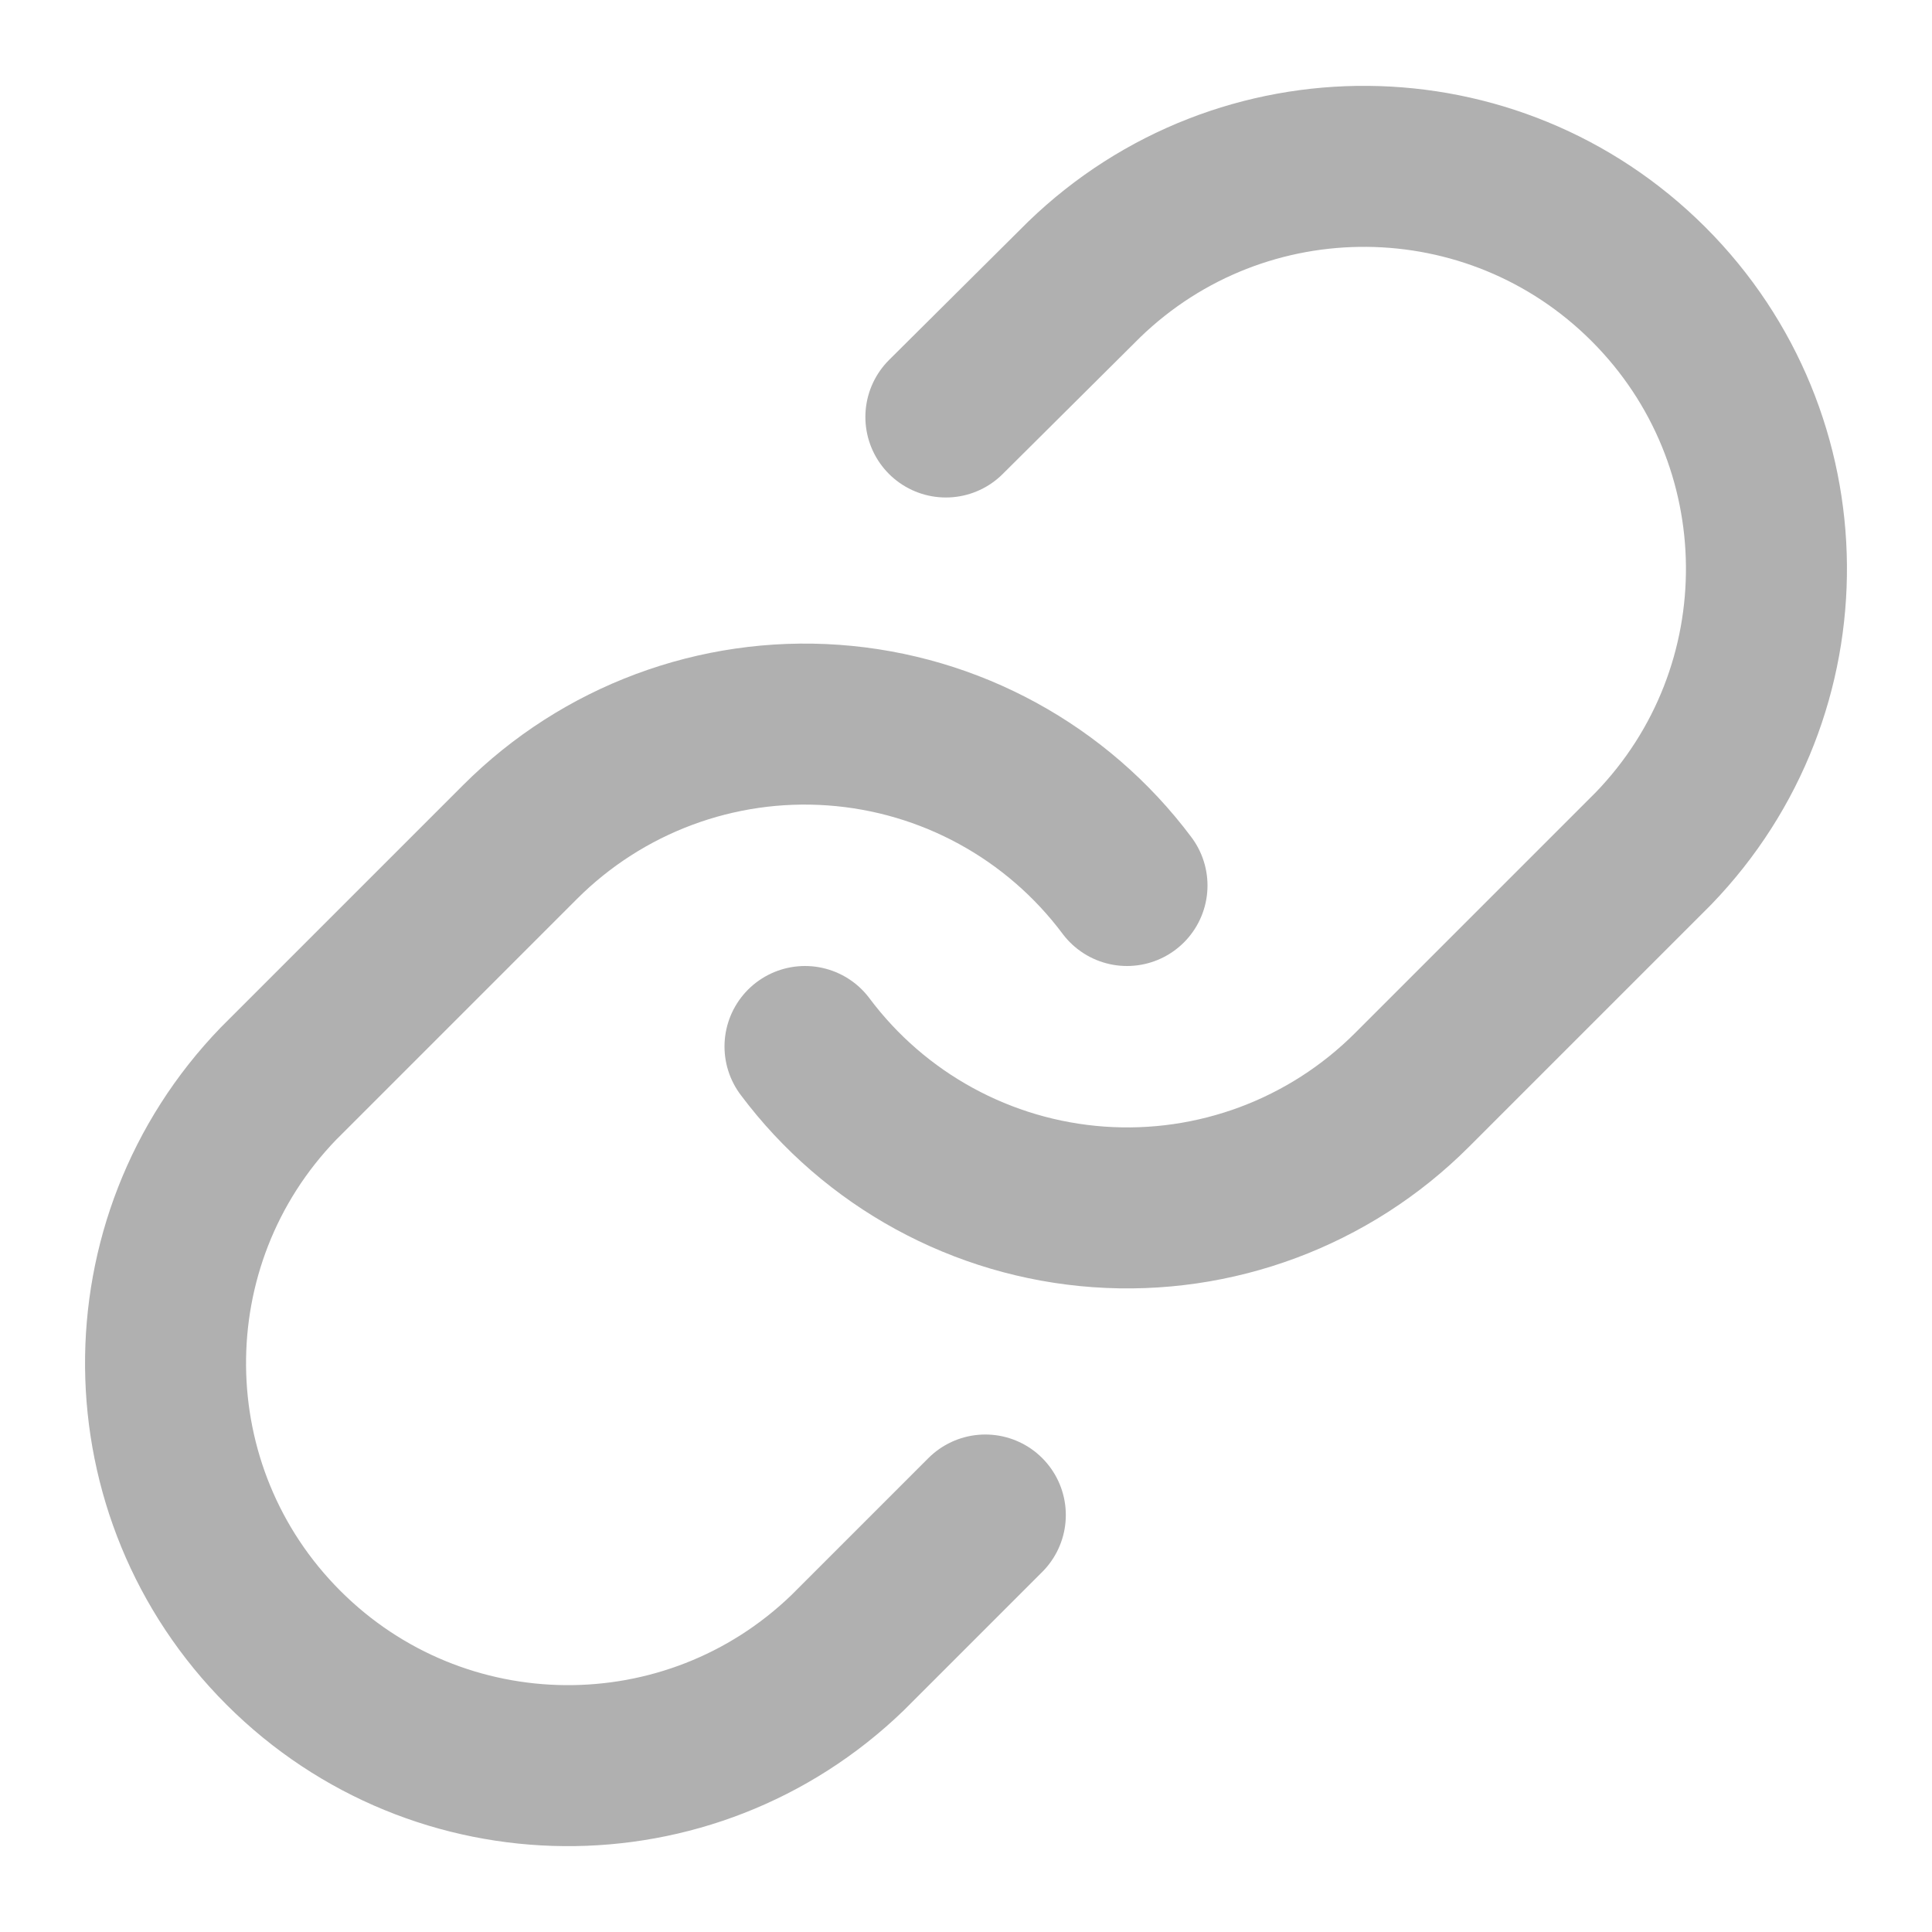
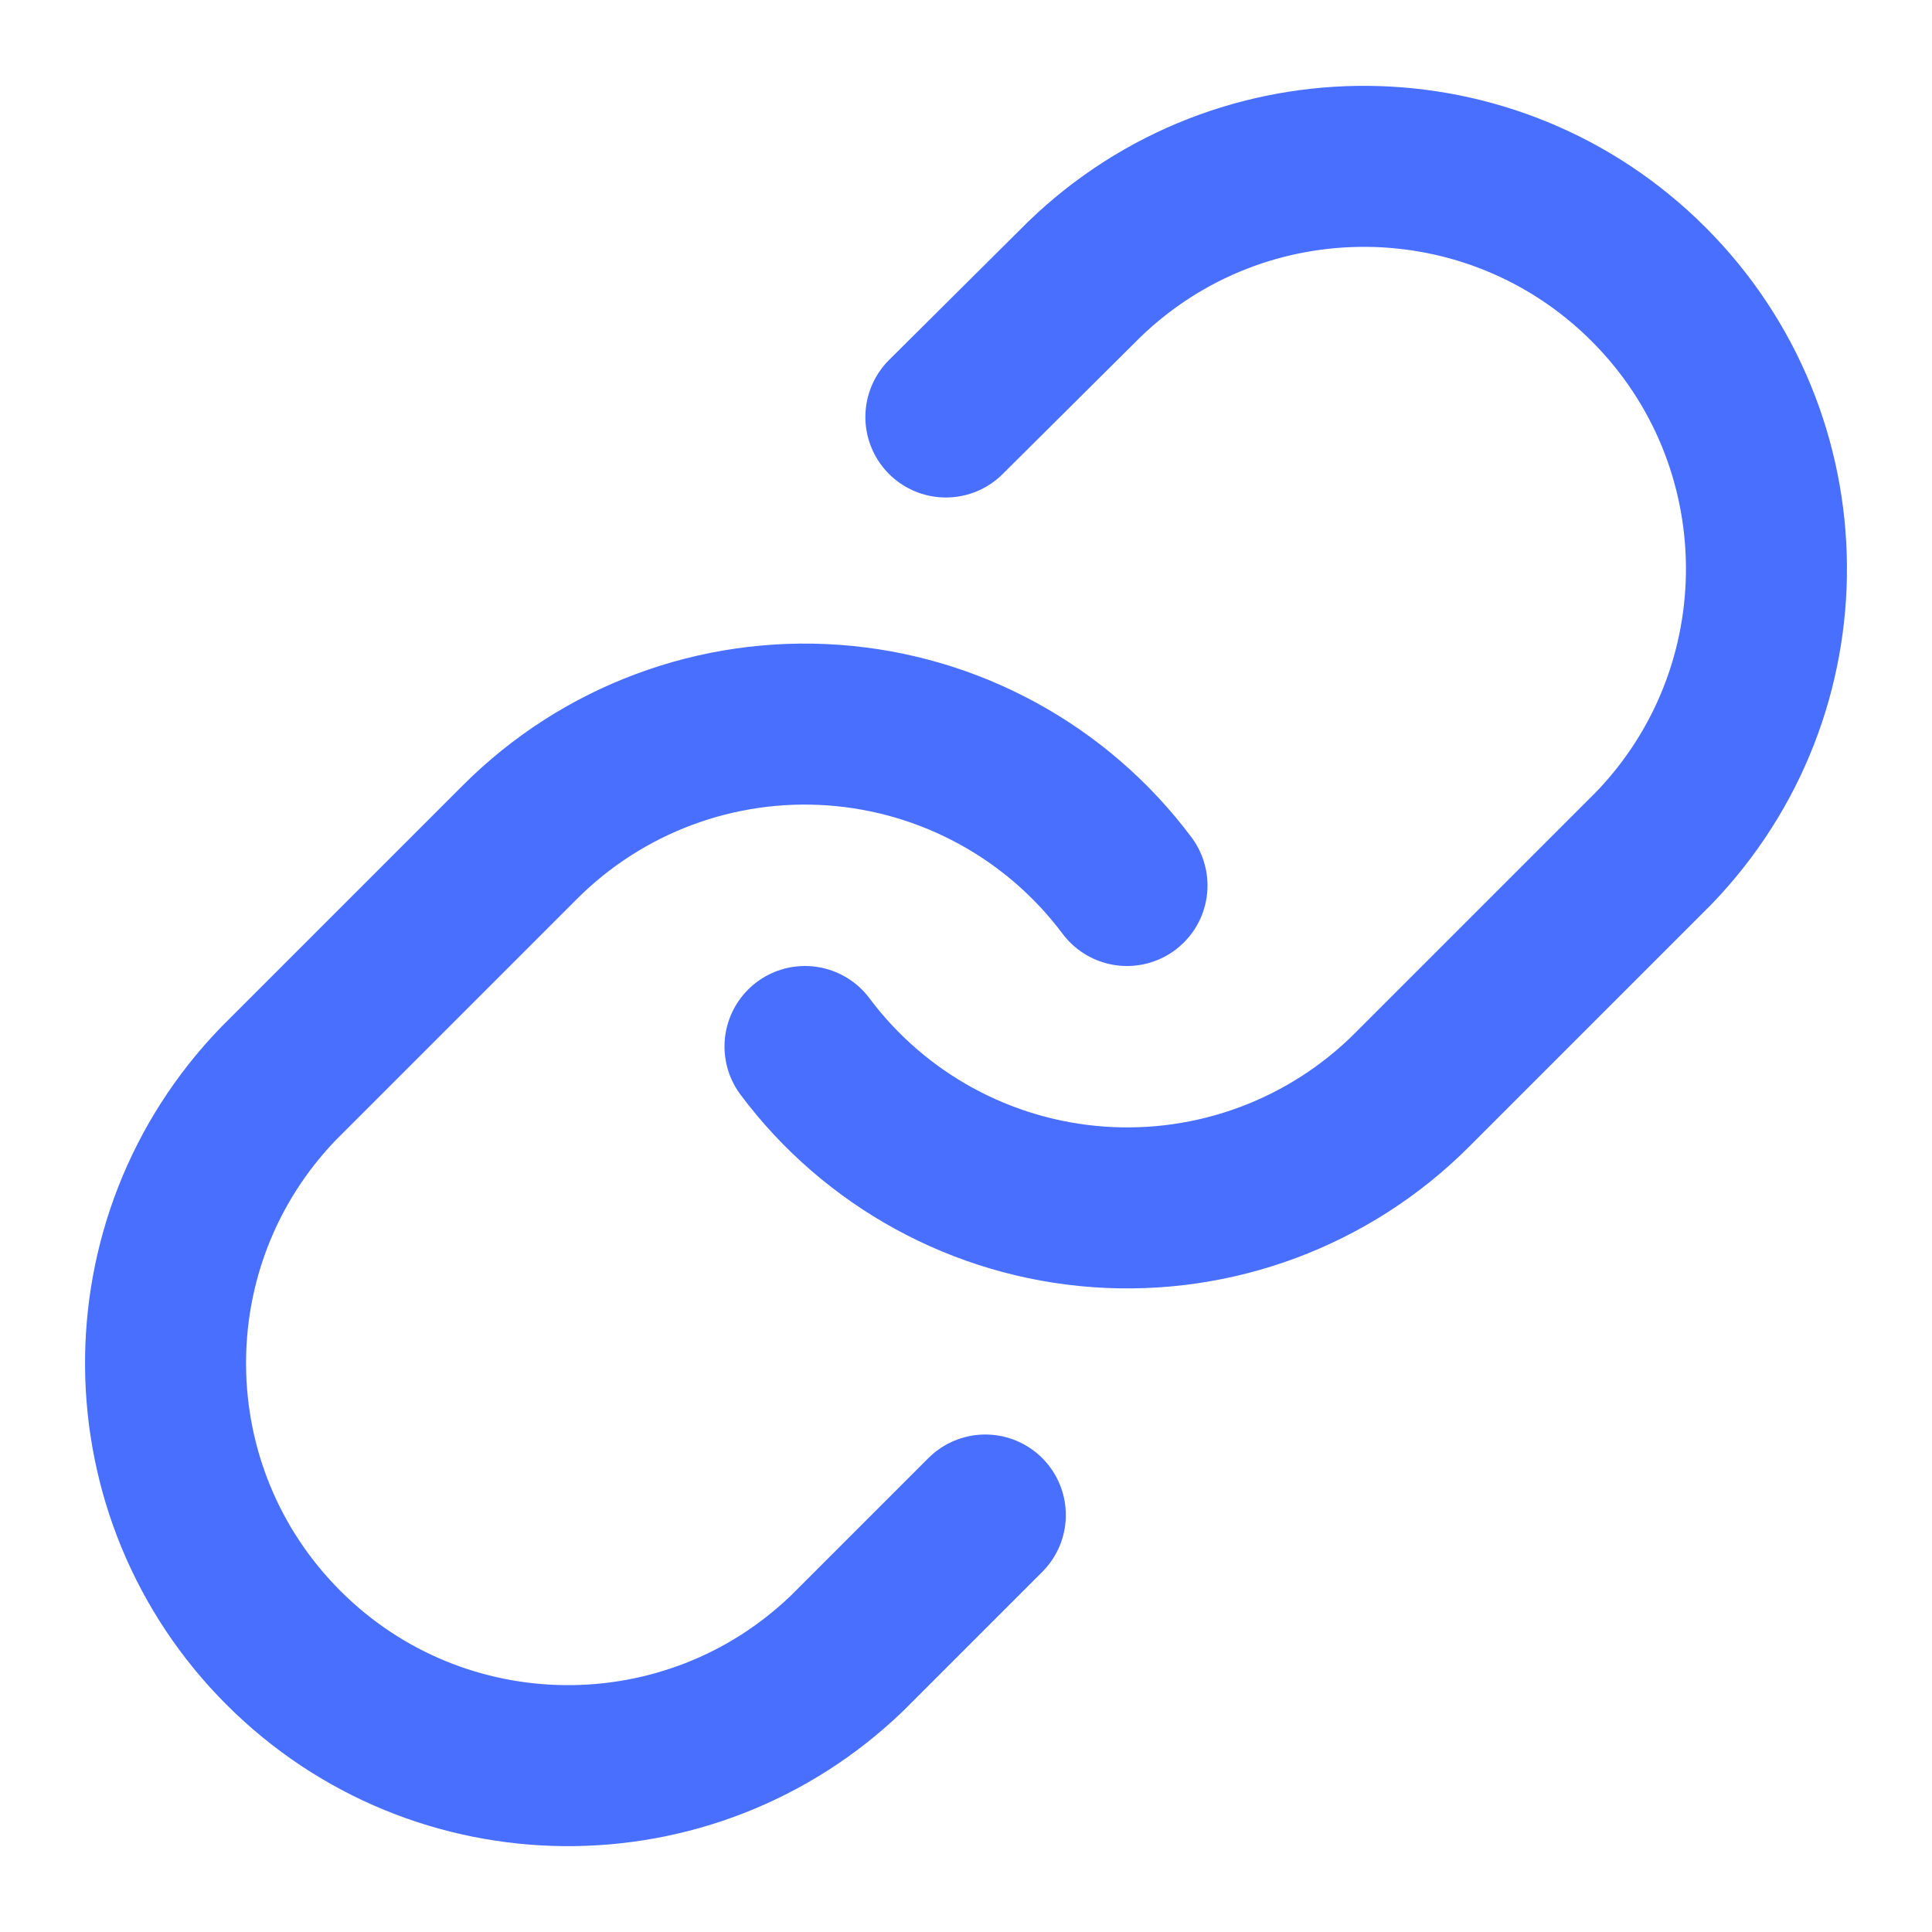
- <svg xmlns="http://www.w3.org/2000/svg" width="24" height="24" viewBox="0 0 24 24" fill="none" stroke="#b0b0b0" stroke-width="2" stroke-linecap="round" stroke-linejoin="round" class="feather feather-link">
+ <svg xmlns="http://www.w3.org/2000/svg" width="24" height="24" viewBox="0 0 24 24" fill="none" stroke="#486fff" stroke-width="2" stroke-linecap="round" stroke-linejoin="round" class="feather feather-link">
  <path d="M10 13a5 5 0 0 0 7.54.54l3-3a5 5 0 0 0-7.07-7.07l-1.72 1.71" />
  <path d="M14 11a5 5 0 0 0-7.54-.54l-3 3a5 5 0 0 0 7.07 7.07l1.71-1.71" />
</svg>
